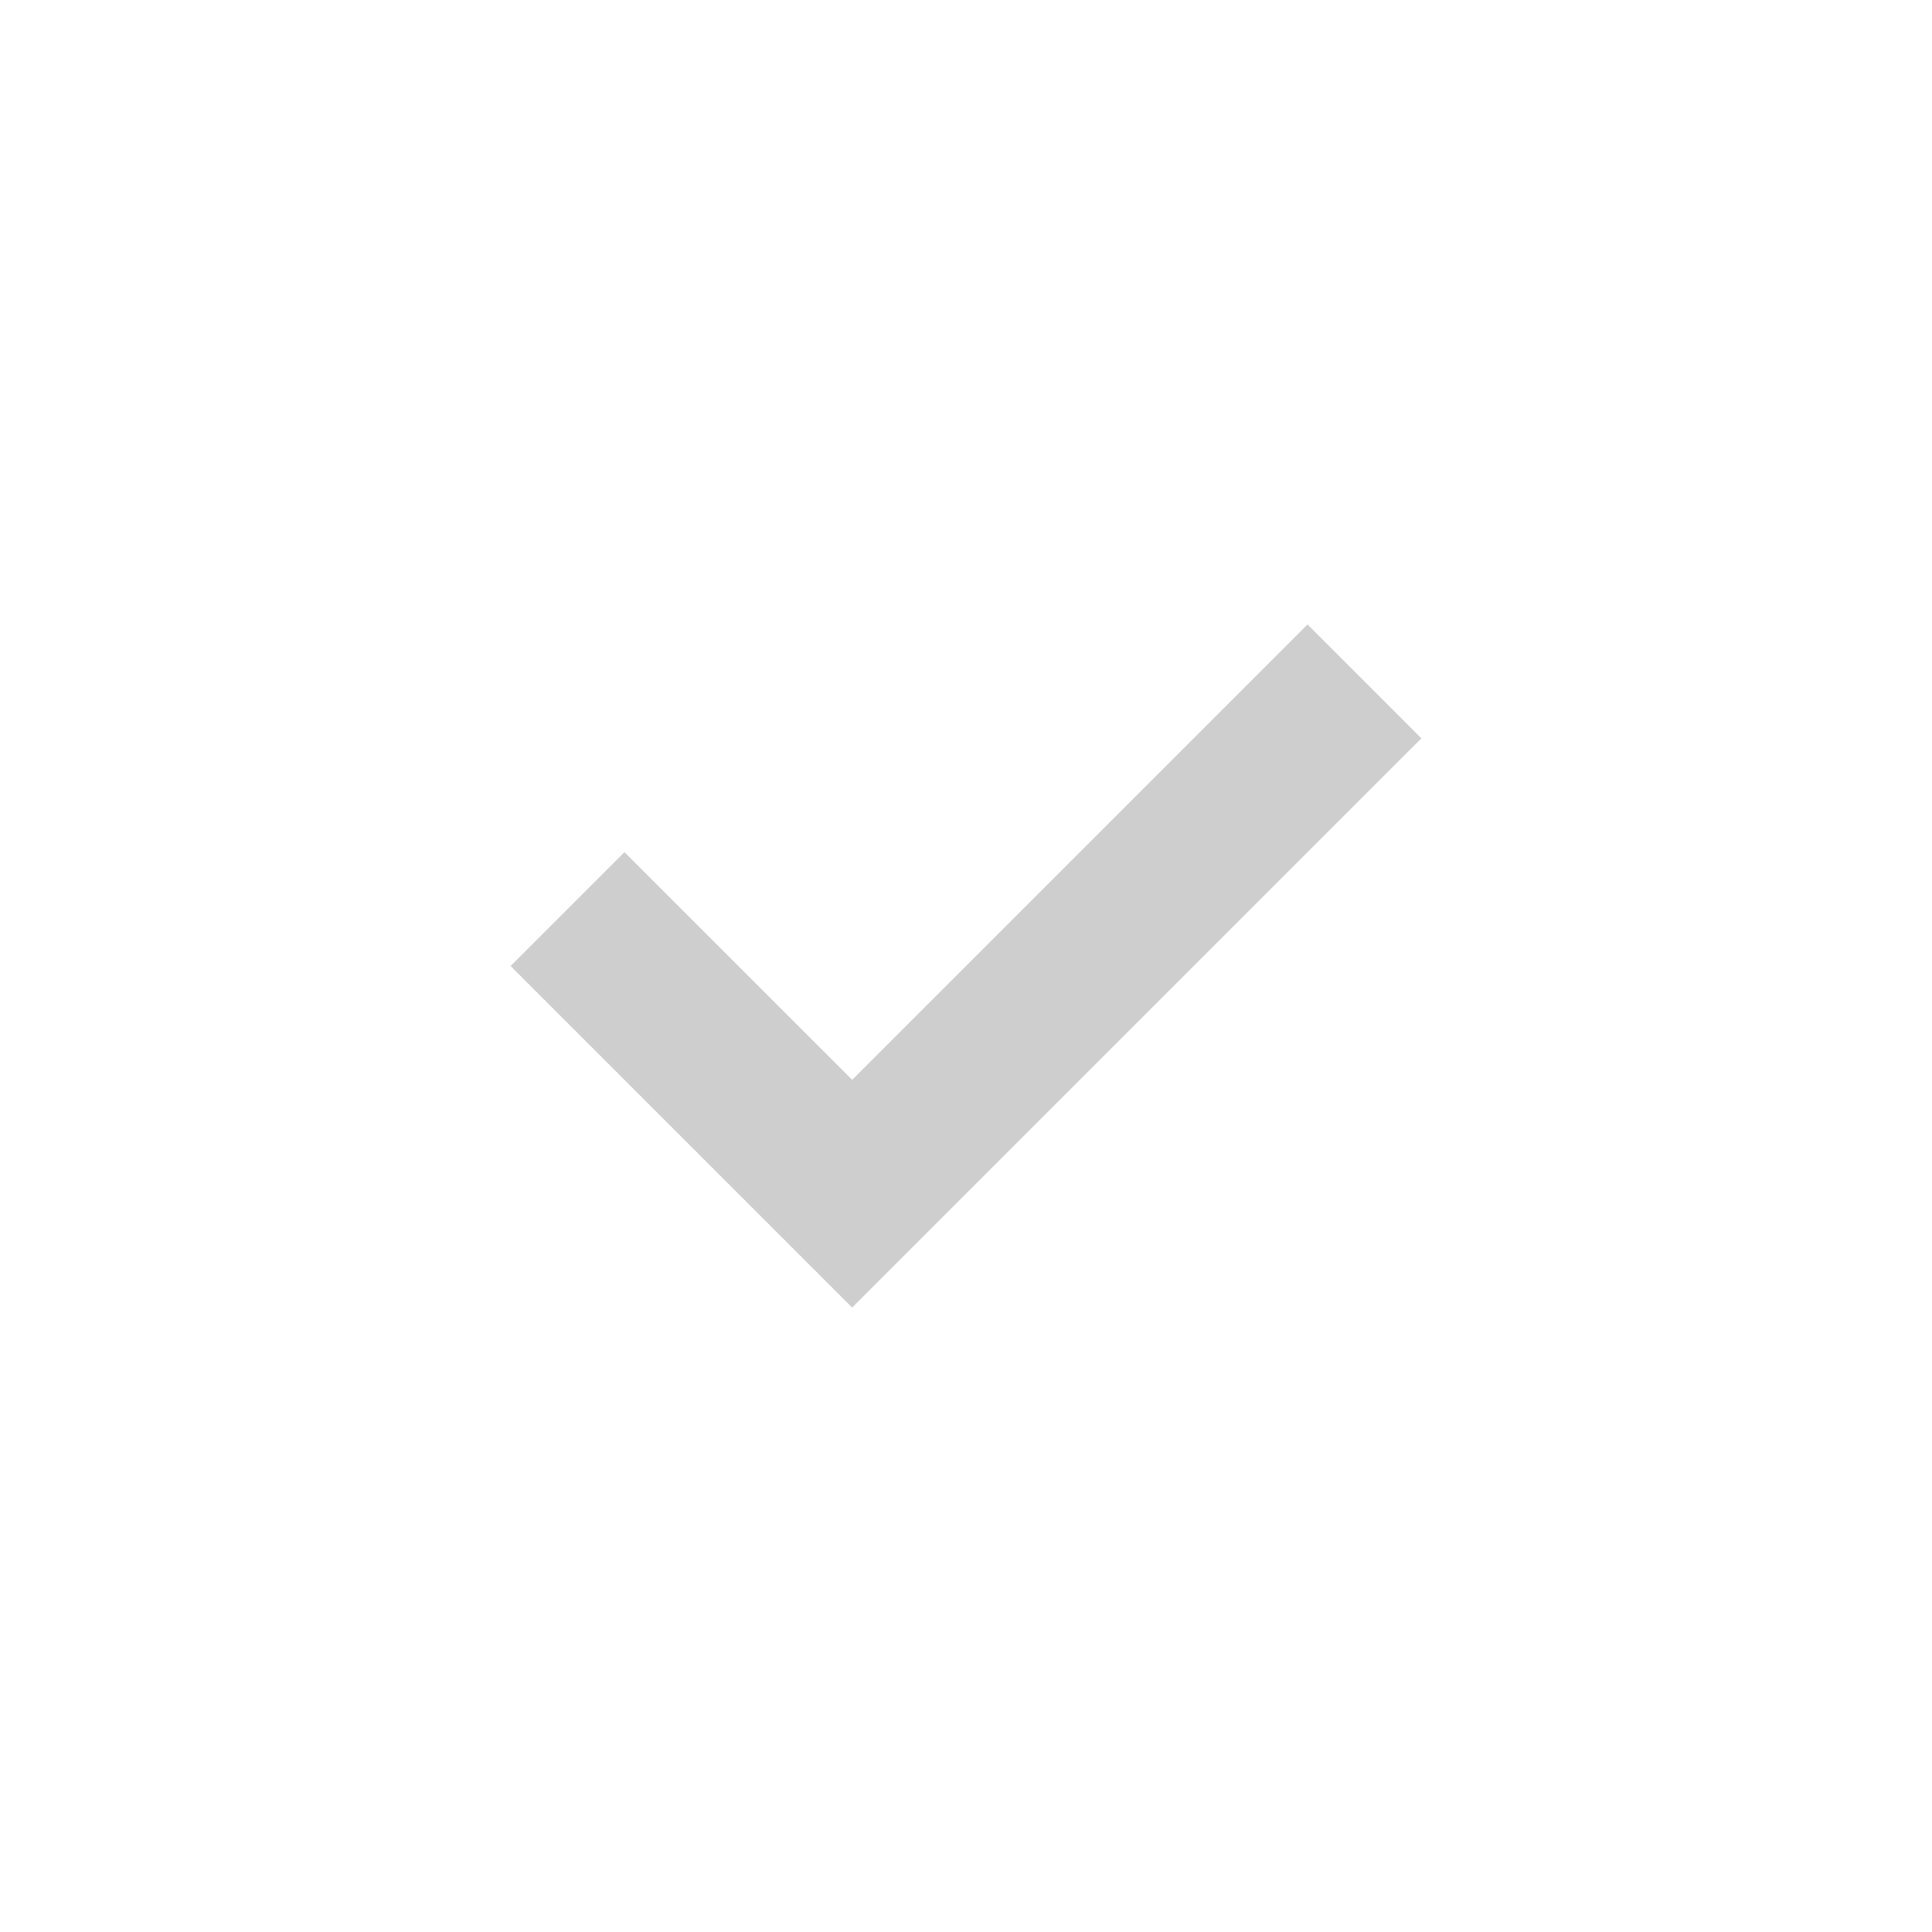
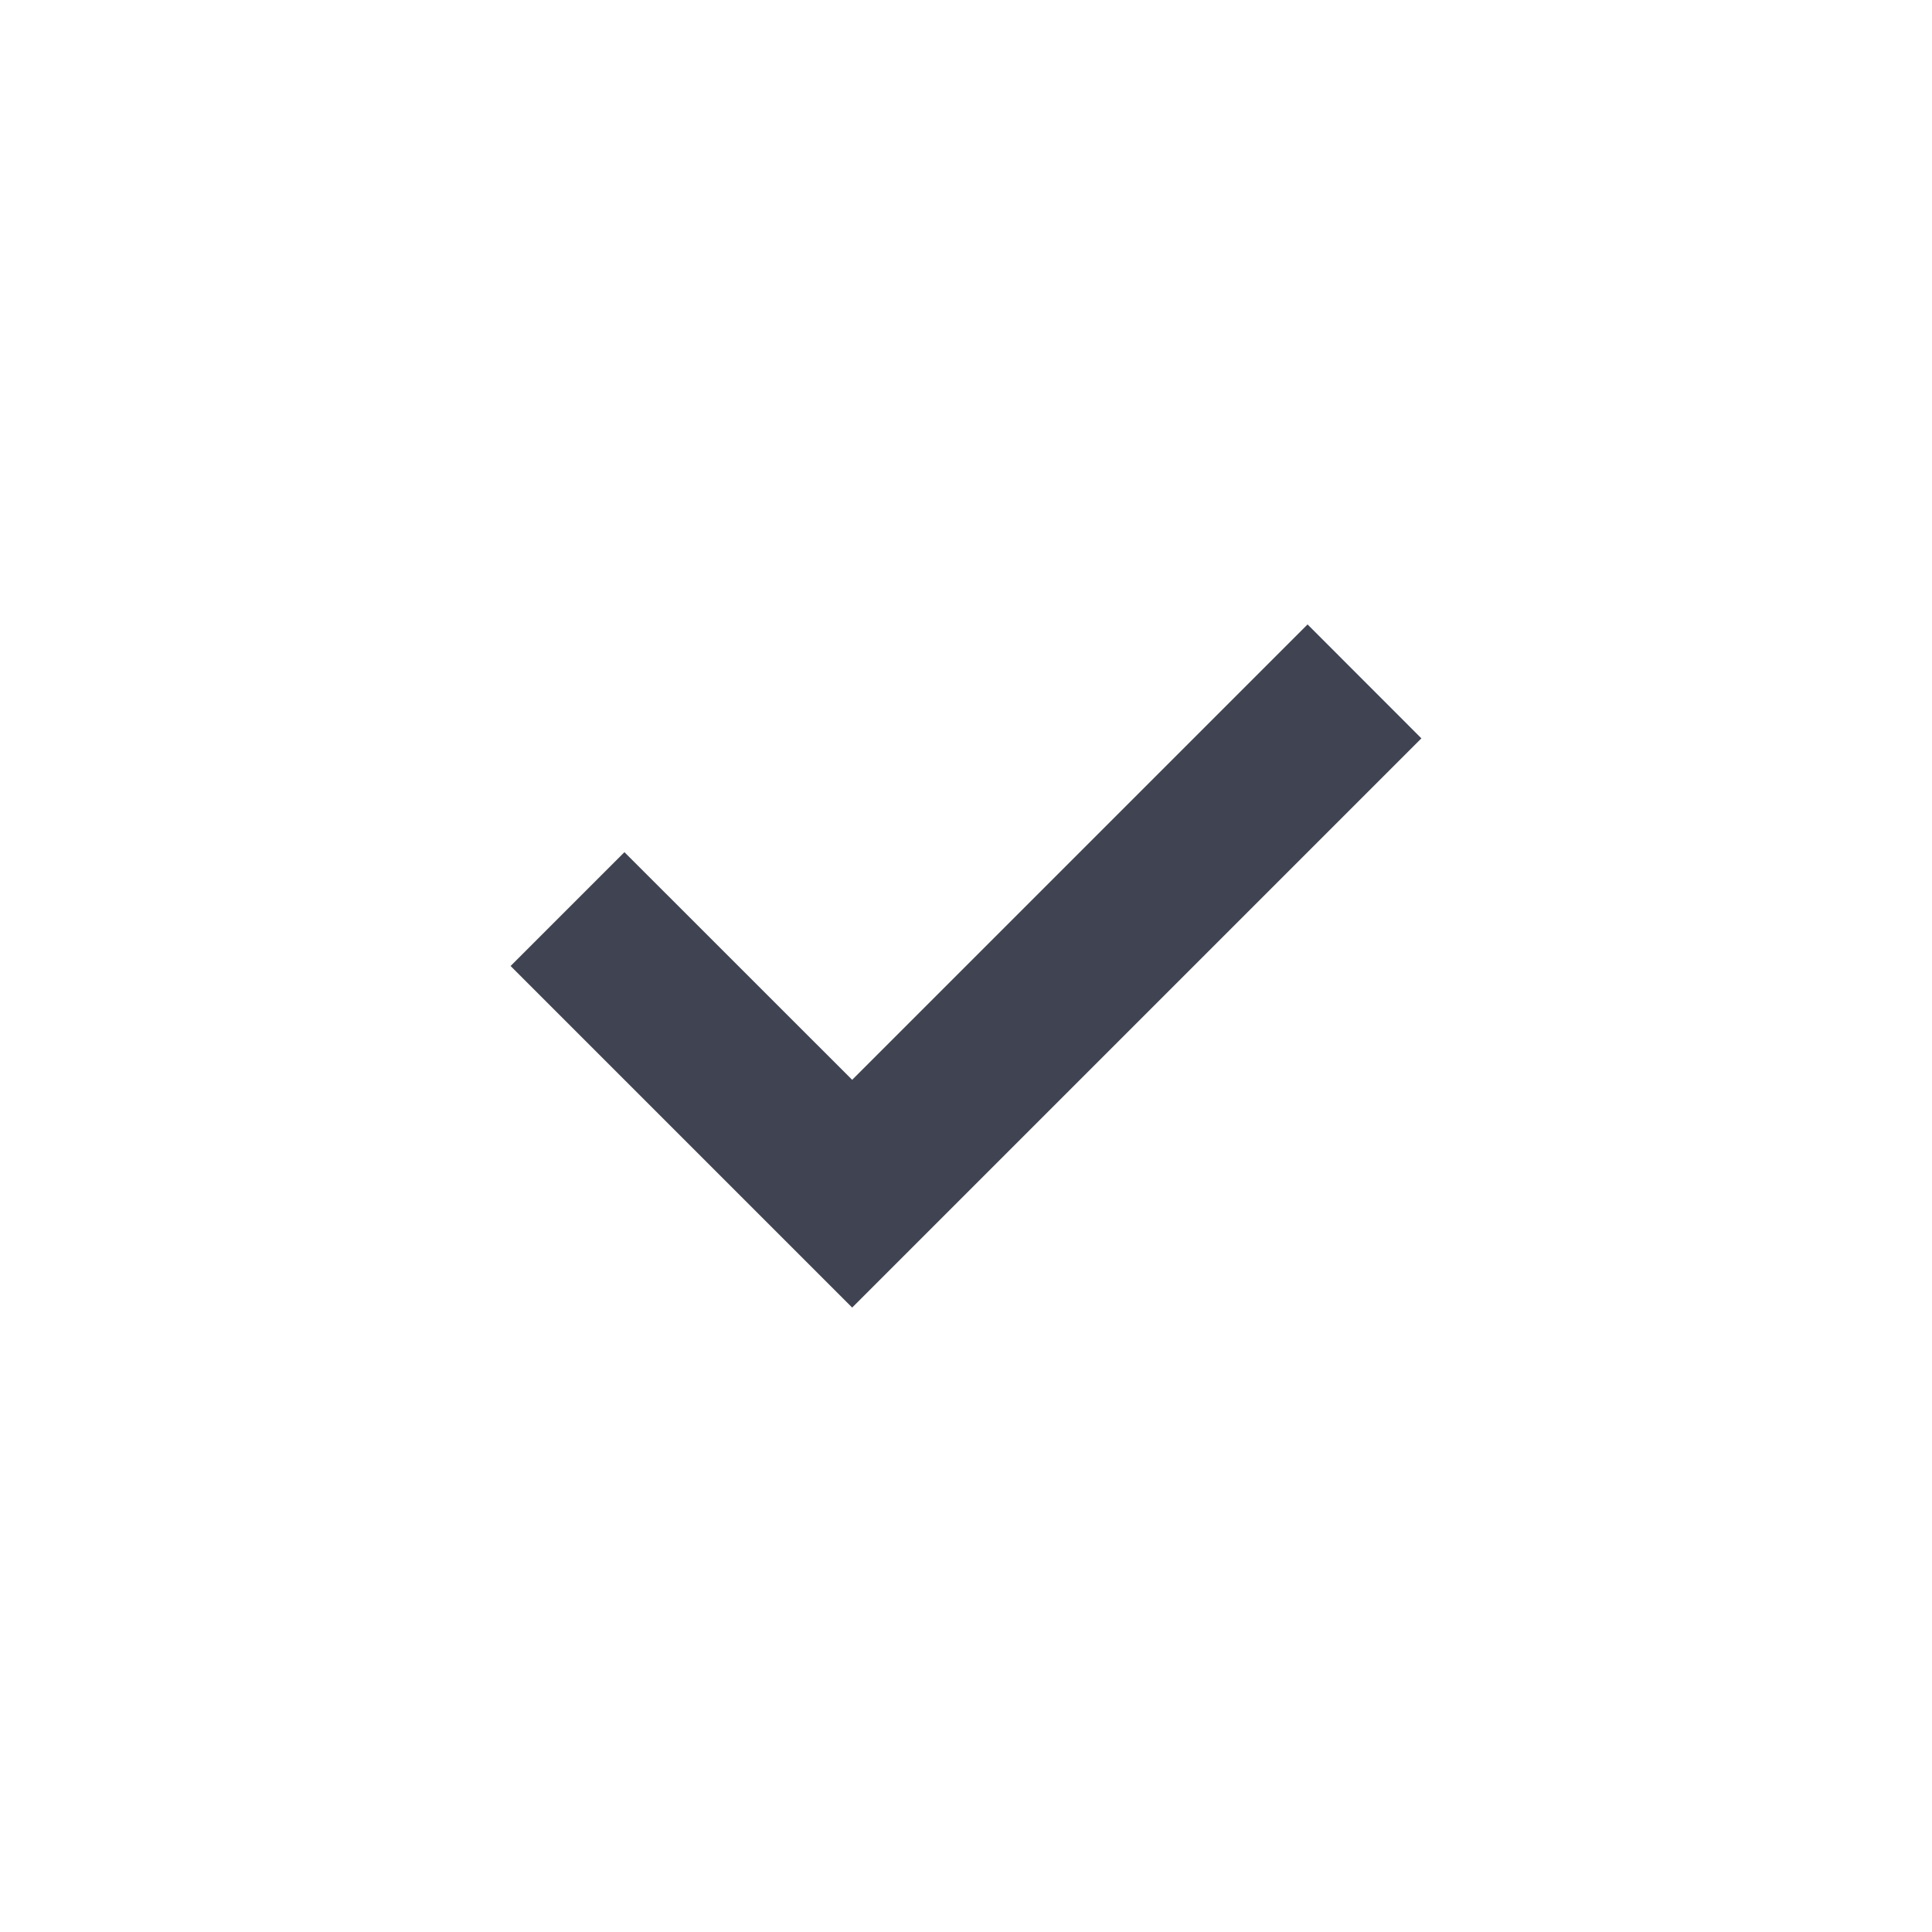
<svg xmlns="http://www.w3.org/2000/svg" width="24" height="24" viewBox="0 0 24 24" fill="none">
-   <path d="M10.586 13.414L7.757 10.586L6.343 12L10.586 16.243L17.657 9.172L16.243 7.757L10.586 13.414Z" fill="#cecece" />
+   <path d="M10.586 13.414L7.757 10.586L6.343 12L10.586 16.243L17.657 9.172L16.243 7.757L10.586 13.414Z" fill="#404351" />
</svg>
